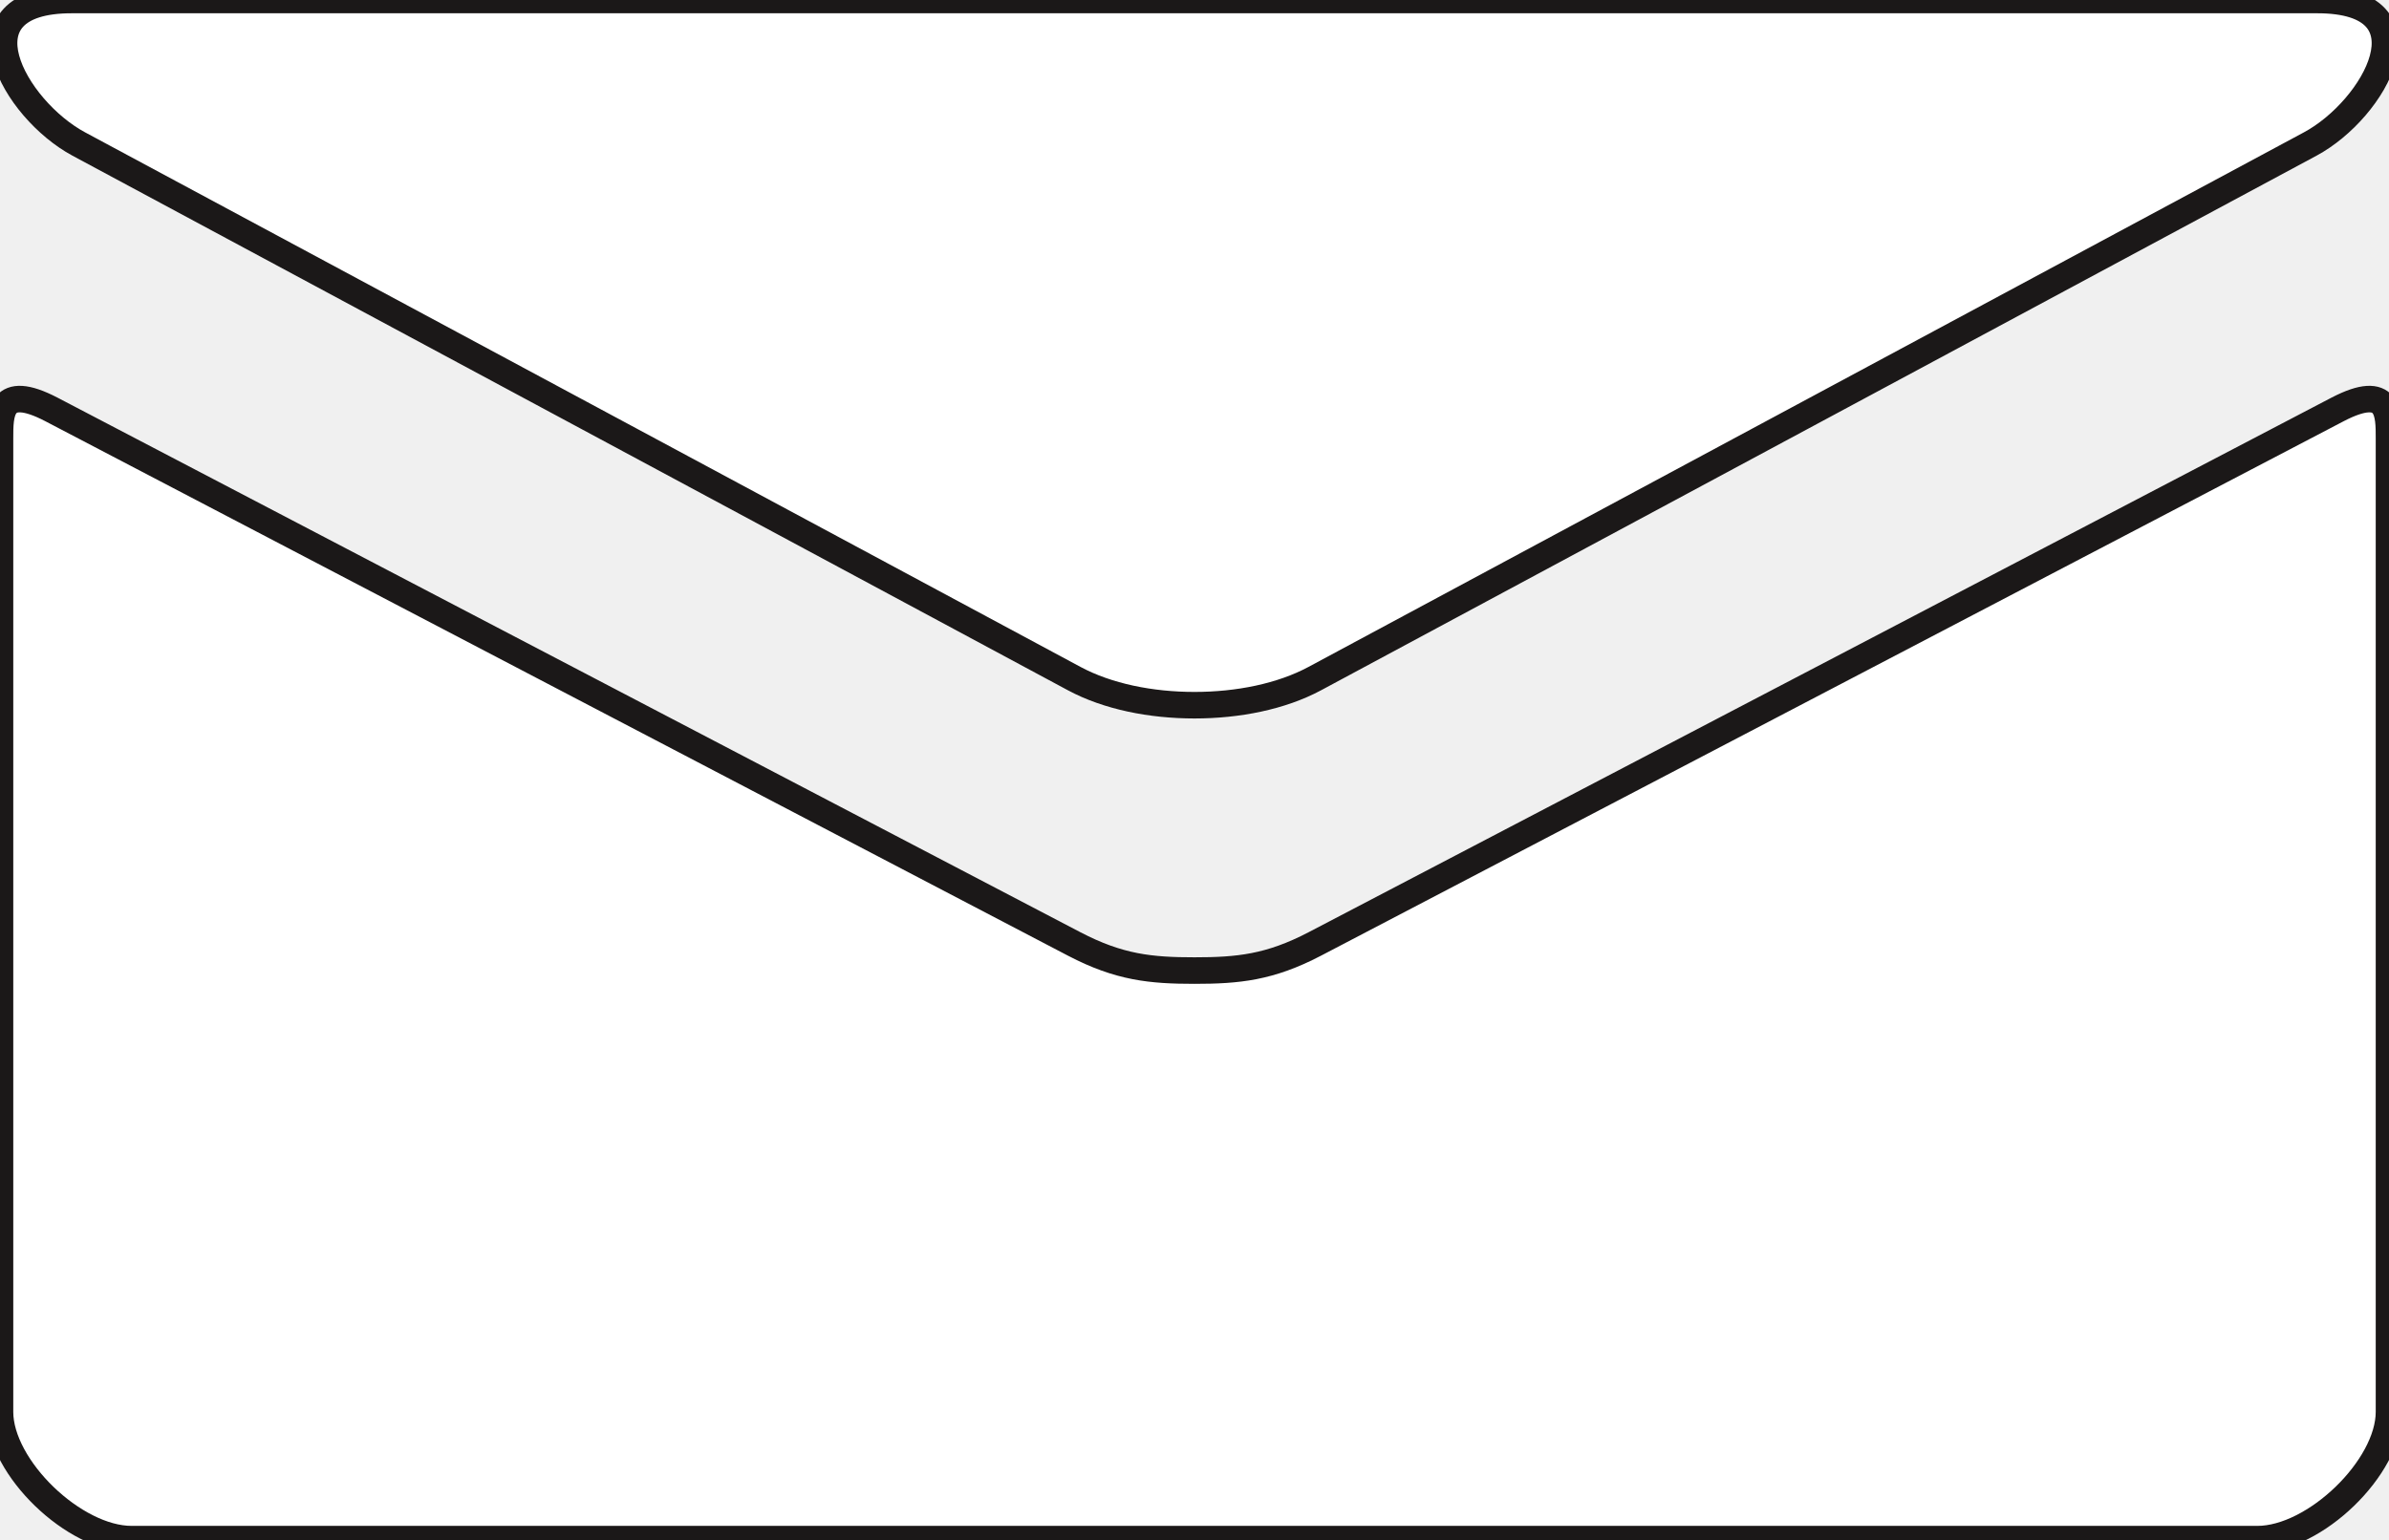
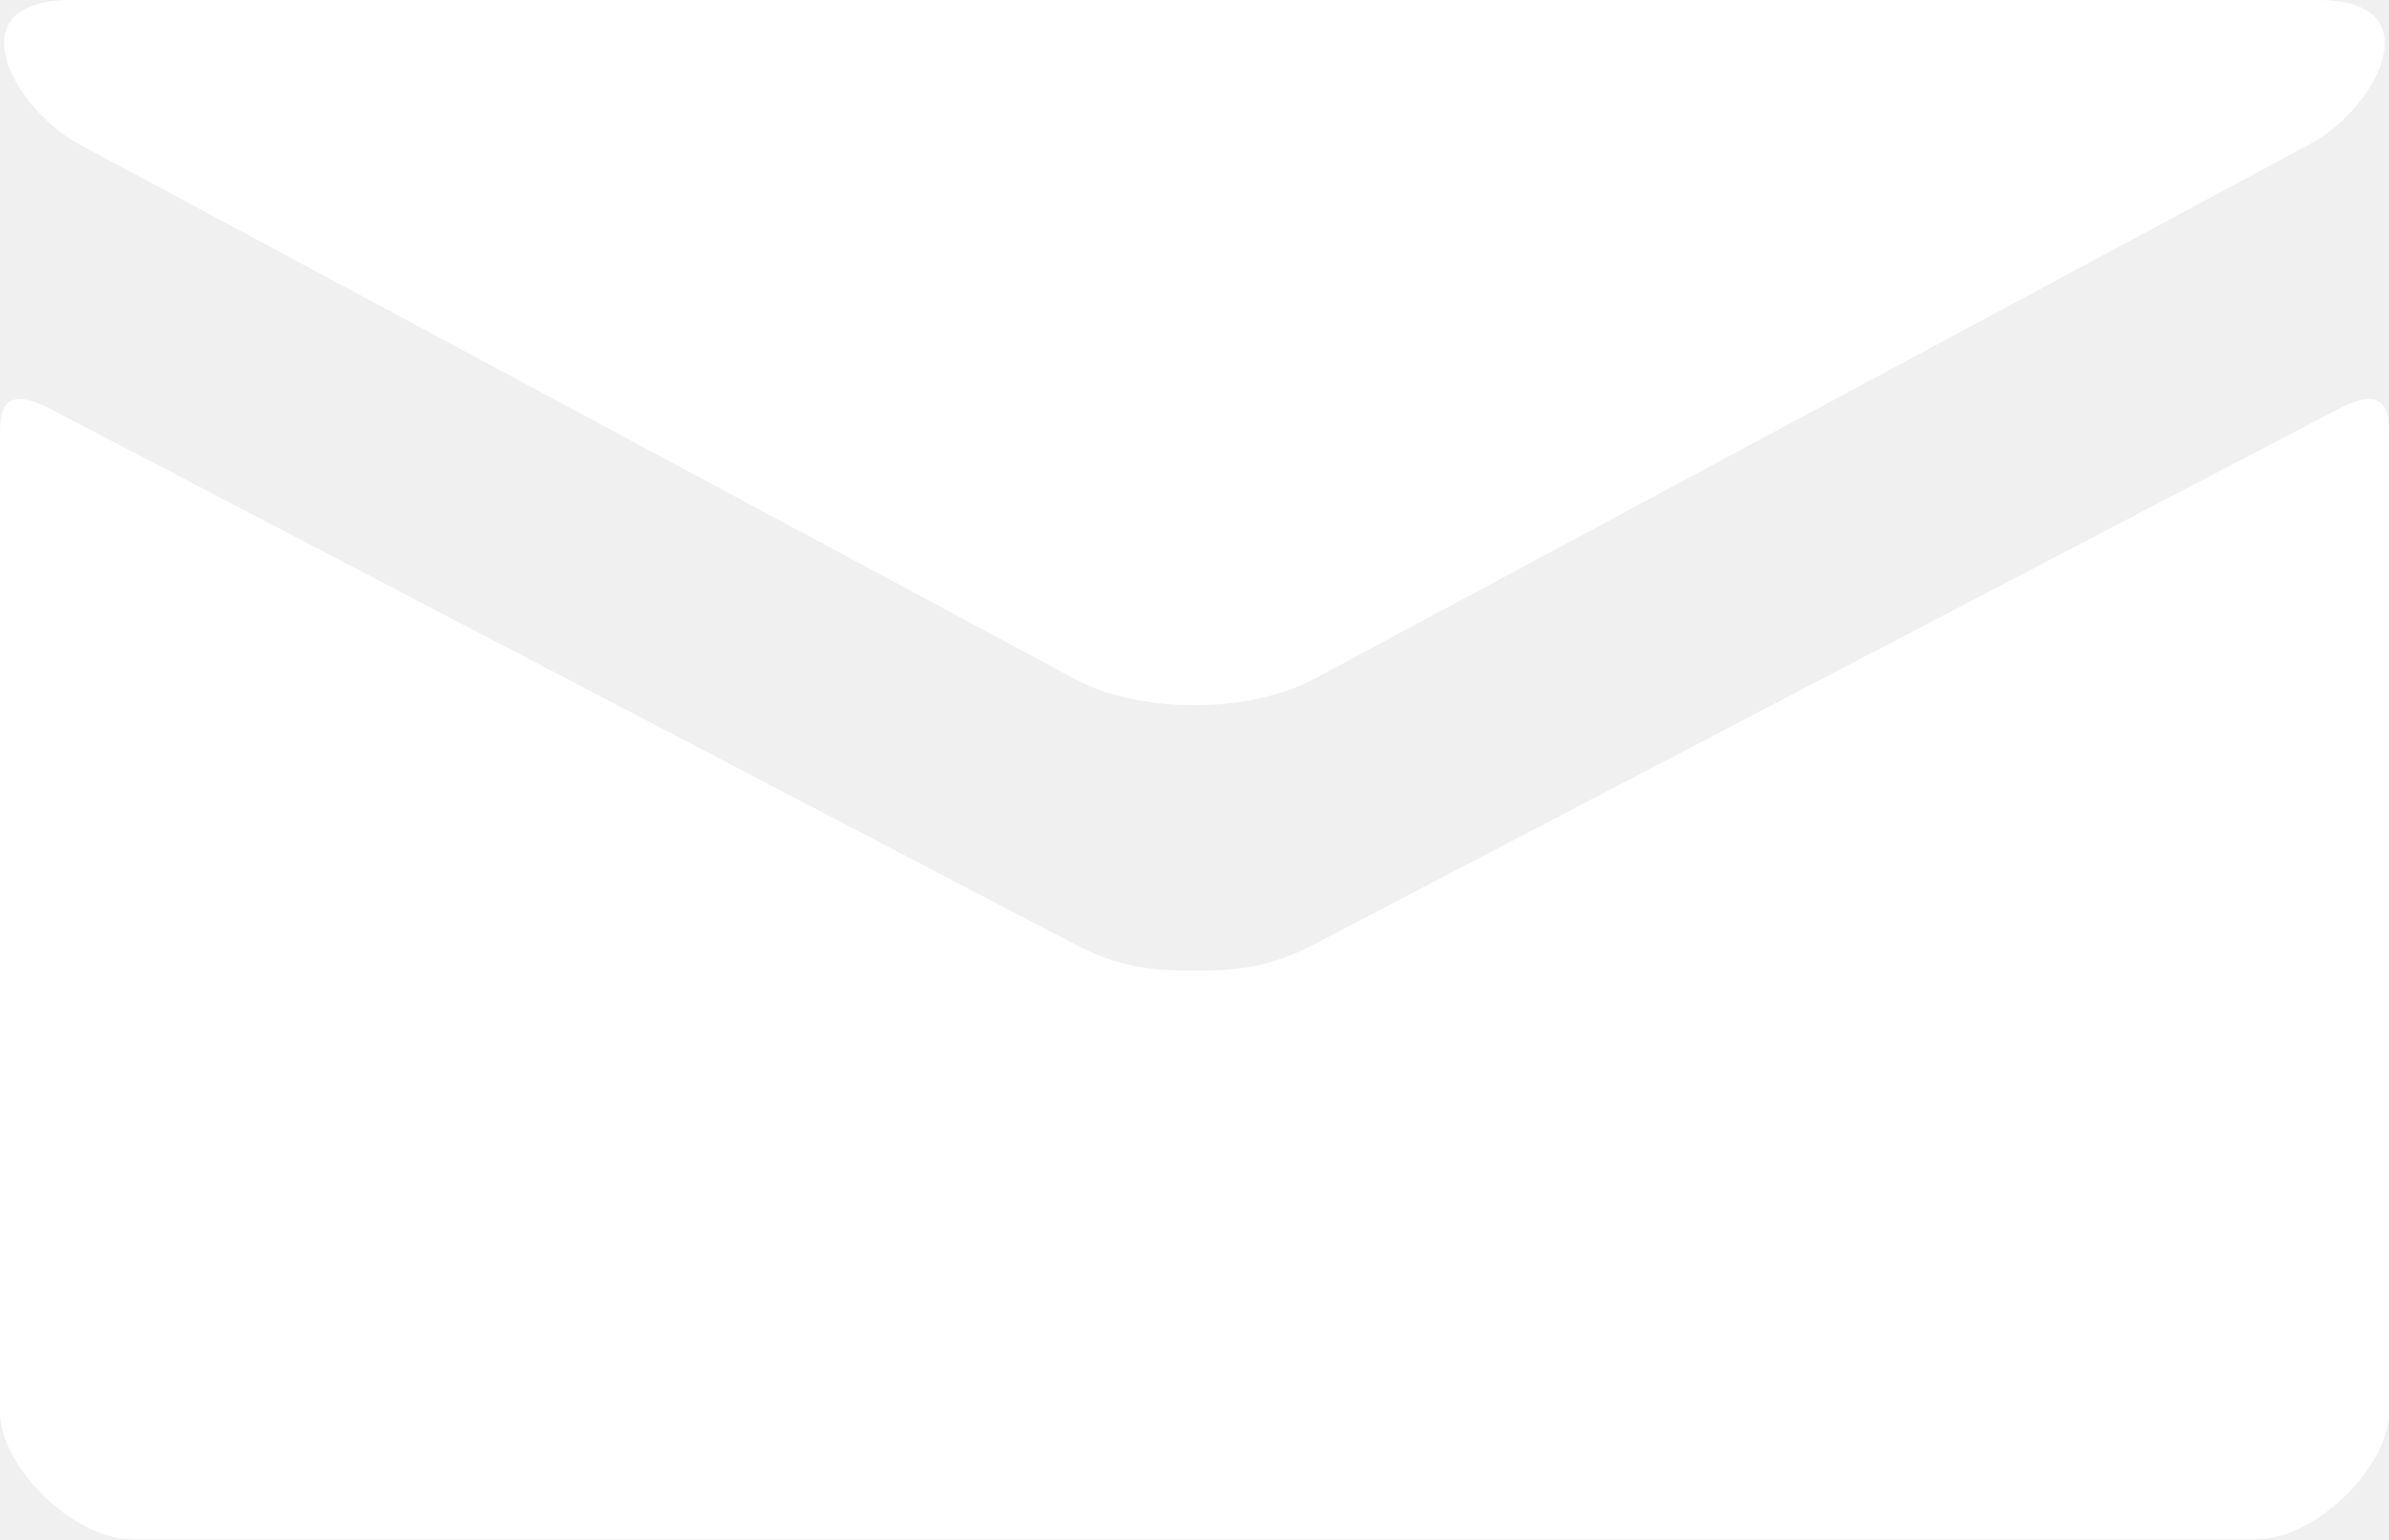
<svg xmlns="http://www.w3.org/2000/svg" version="1.1" id="All_glyphs" x="0px" y="0px" width="90px" height="58px" viewBox="0 0 90 58" enable-background="new 0 0 90 58" xml:space="preserve">
  <g>
-     <path fill="#FFFFFF" stroke="#1B1818" stroke-miterlimit="10" d="M2.97,5.428c2.441,1.313,36.241,19.468,37.499,20.144   c1.259,0.676,2.889,1.002,4.531,1.002s3.272-0.326,4.531-1.002C50.789,24.896,84.589,6.741,87.03,5.428   C89.473,4.117,91.784,0,87.297,0H2.703C-1.781,0,0.527,4.117,2.97,5.428z M88.064,15.428c-2.773,1.447-36.835,19.259-38.533,20.144   c-1.699,0.887-2.889,1.002-4.531,1.002s-2.832-0.115-4.531-1.002C38.771,34.687,4.711,16.875,1.936,15.428   C-0.017,14.411,0,15.604,0,16.526s0,36.679,0,36.679C0,55.301,2.792,58,4.959,58h80.082C87.208,58,90,55.301,90,53.205   c0,0,0-35.757,0-36.679S90.019,14.411,88.064,15.428z" />
+     <path fill="#FFFFFF" d="M2.97,5.428c2.441,1.313,36.241,19.468,37.499,20.145c1.259,0.676,2.889,1.002,4.531,1.002   c1.643,0,3.271-0.326,4.531-1.002c1.258-0.676,35.058-18.831,37.498-20.145C89.473,4.117,91.784,0,87.297,0H2.703   C-1.781,0,0.527,4.117,2.97,5.428z M88.064,15.428c-2.773,1.447-36.836,19.26-38.533,20.145c-1.699,0.887-2.889,1.002-4.531,1.002   c-1.642,0-2.832-0.115-4.531-1.002C38.771,34.688,4.711,16.875,1.936,15.428C-0.017,14.411,0,15.604,0,16.526   c0,0.922,0,36.679,0,36.679C0,55.301,2.792,58,4.959,58h80.082C87.208,58,90,55.301,90,53.205c0,0,0-35.757,0-36.679   C90,15.604,90.02,14.411,88.064,15.428z" />
  </g>
</svg>
